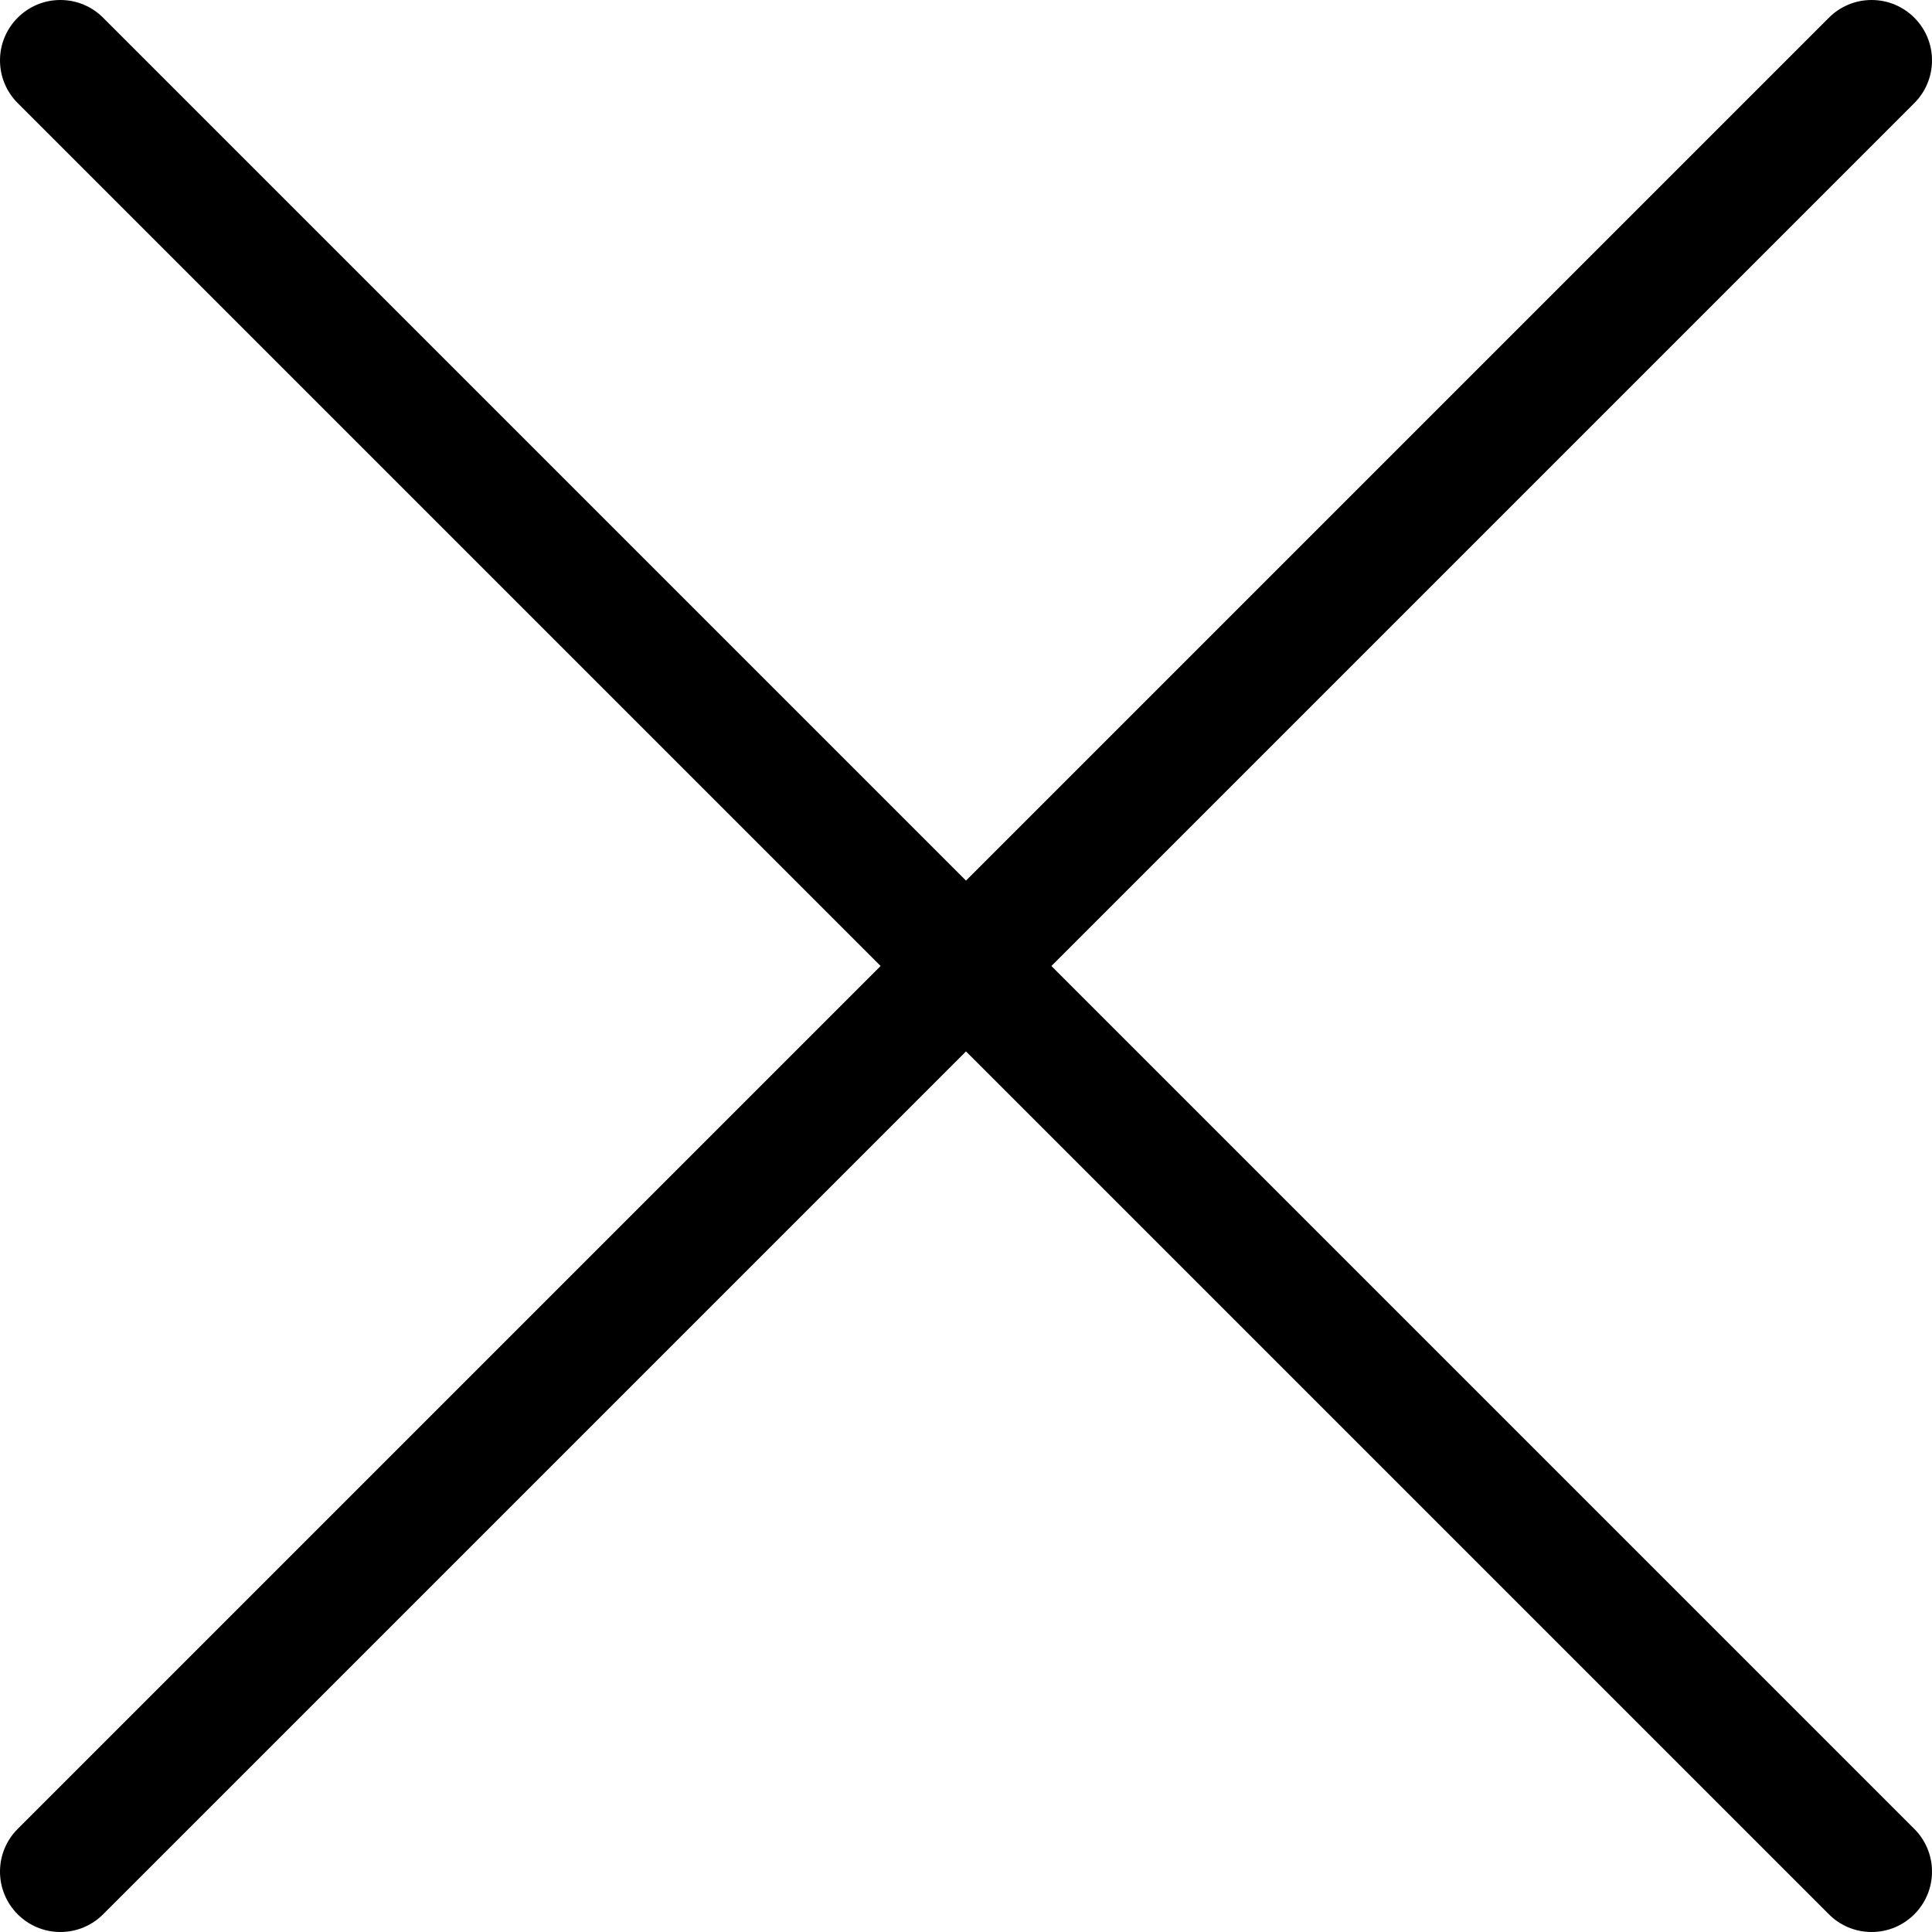
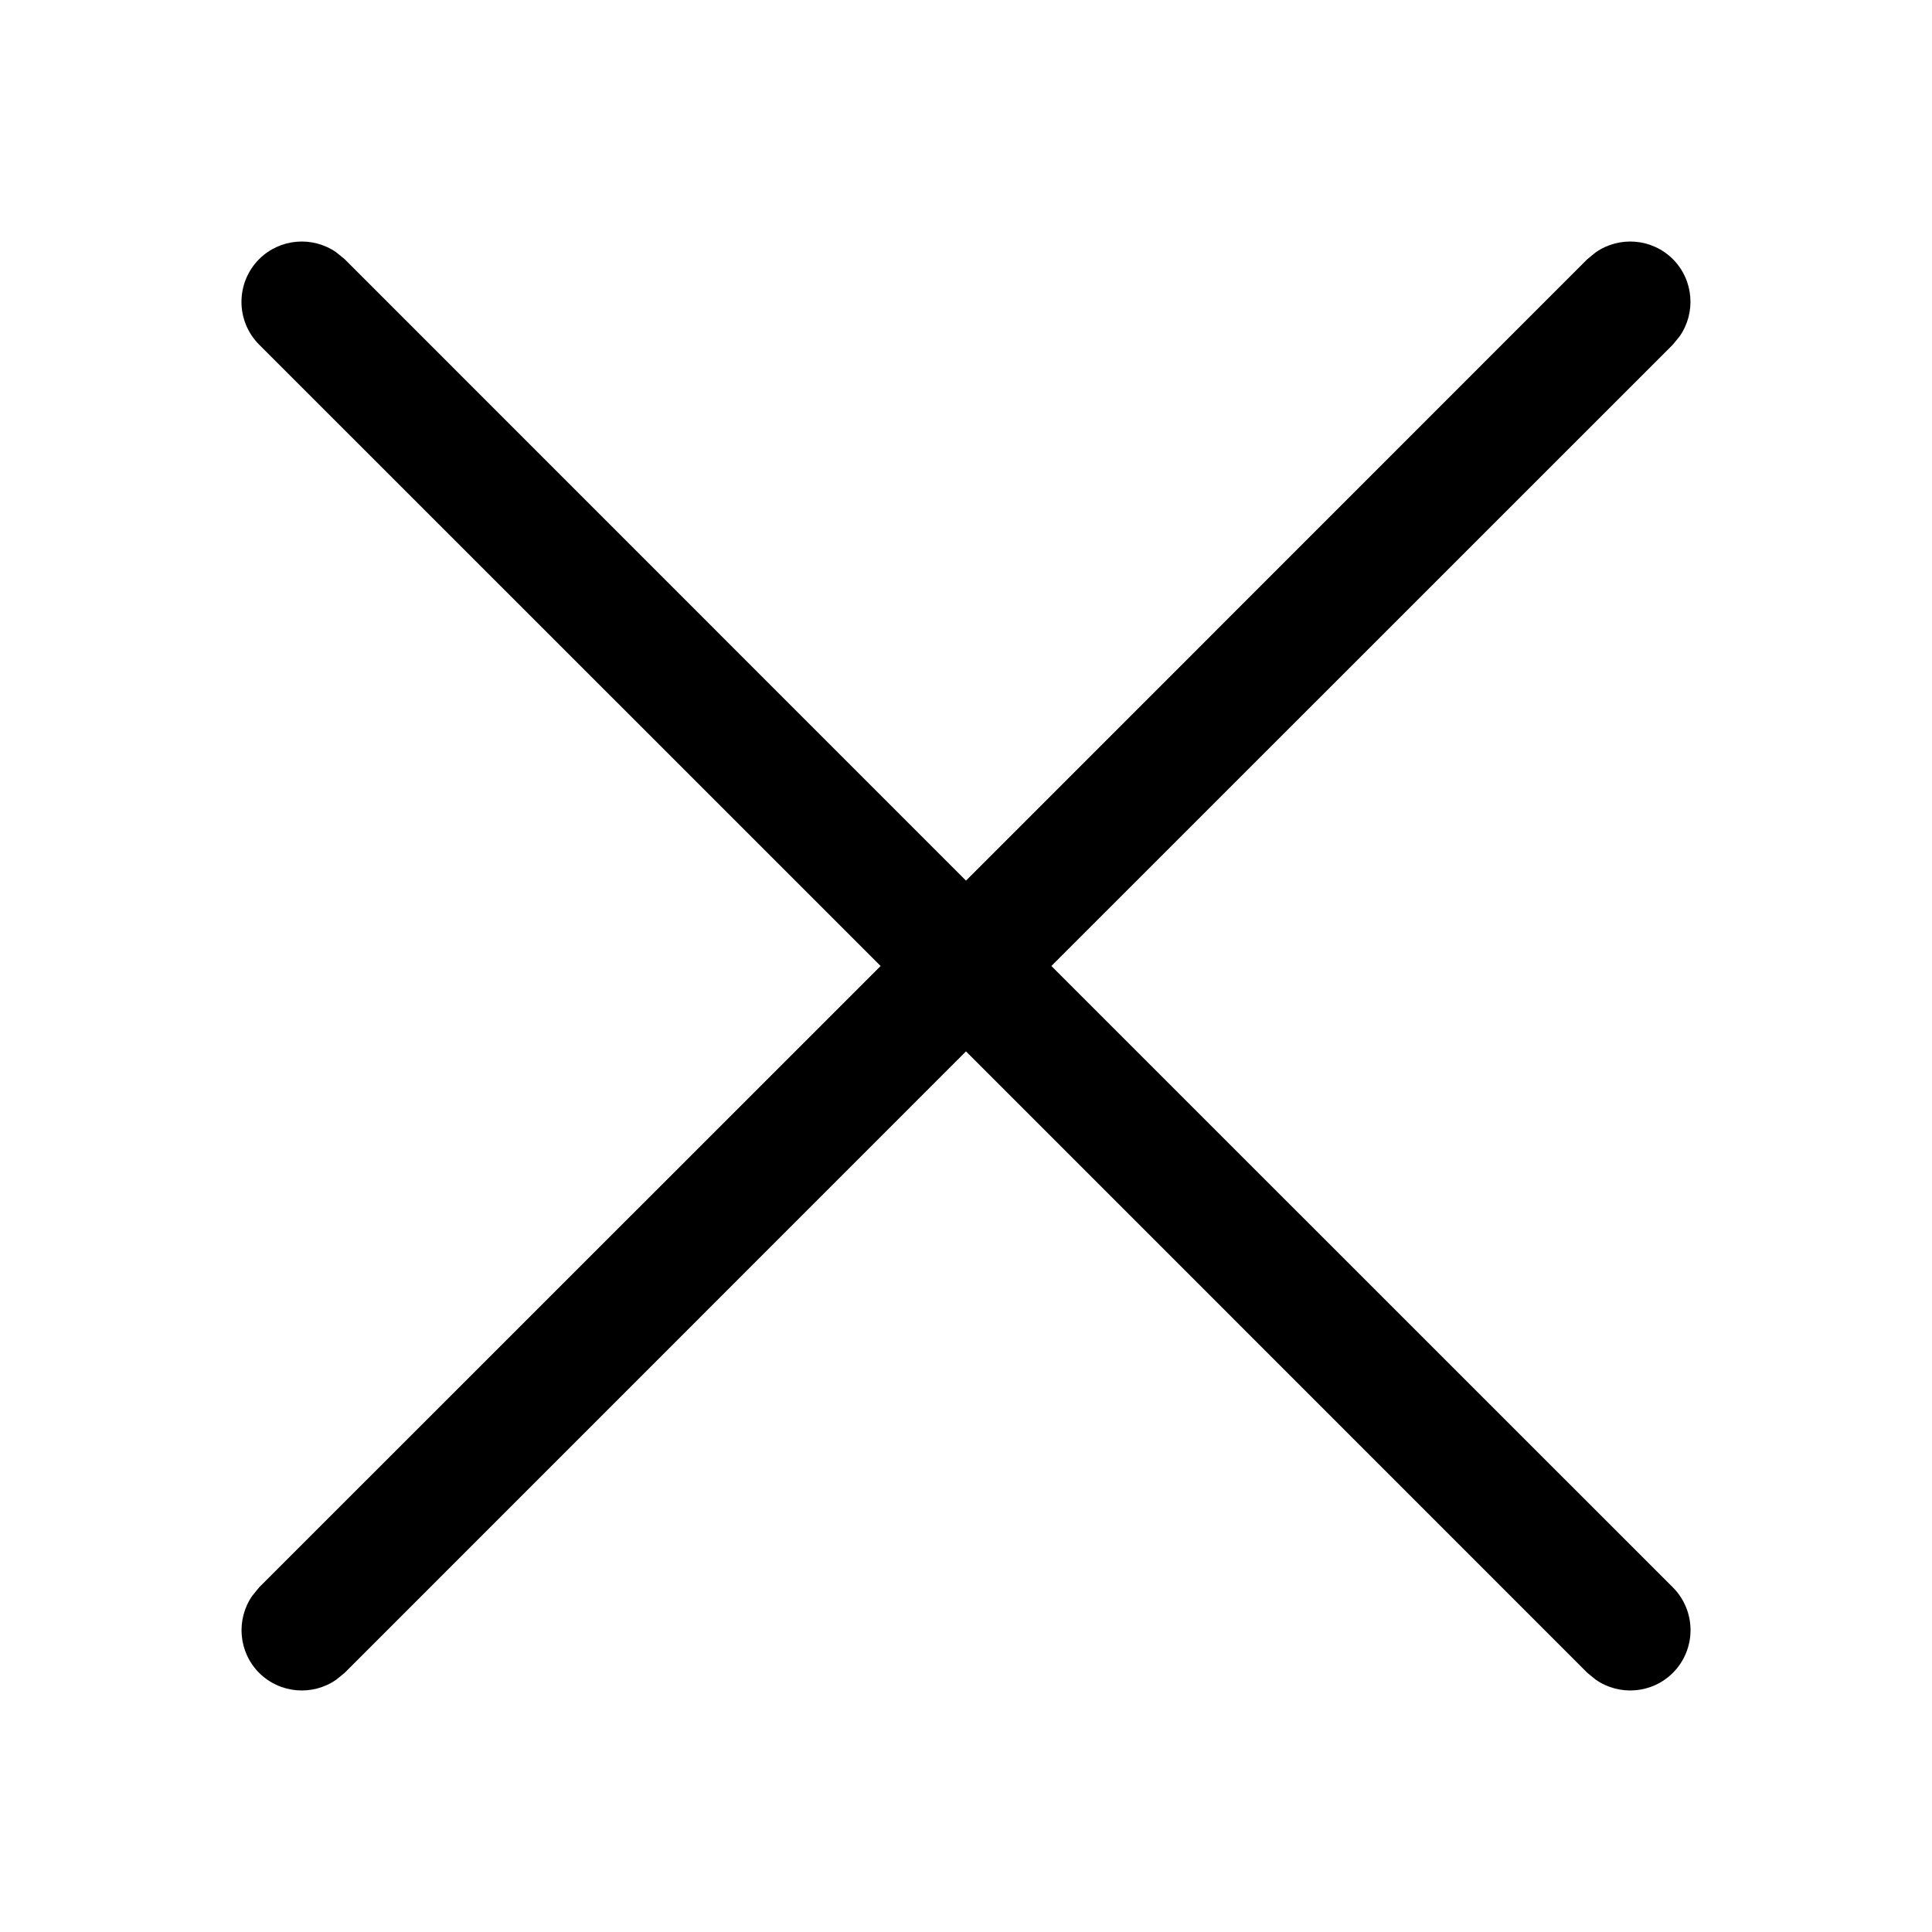
- <svg xmlns="http://www.w3.org/2000/svg" height="20" viewBox="0 0 20 20" width="20">
-   <path d="m10 9.116 8.933-8.933c.113-.113.269-.183.442-.183.345 0 .625.28.625.625 0 .173-.07.329-.183.442l-8.933 8.933 8.933 8.933c.113.113.183.269.183.442 0 .345-.28.625-.625.625-.173 0-.329-.07-.442-.183l-8.933-8.933-8.933 8.933c-.113.113-.269.183-.442.183-.345 0-.625-.28-.625-.625 0-.173.07-.329.183-.442l8.933-8.933-8.933-8.933c-.113-.113-.183-.269-.183-.442 0-.345.28-.625.625-.625.173 0 .329.07.442.183z" />
+ <svg xmlns="http://www.w3.org/2000/svg" width="16" height="16" viewBox="0 0 16 16">
+   <path d="M2.784 2.089l.07.057L8 7.293l5.146-5.147.07-.057c.195-.135.464-.116.638.057.173.174.192.443.057.638l-.057.07L8.707 8l5.147 5.146c.195.196.195.512 0 .708-.174.173-.443.192-.638.057l-.07-.057L8 8.707l-5.146 5.147-.07.057c-.195.135-.464.116-.638-.057-.173-.174-.192-.443-.057-.638l.057-.07L7.293 8 2.146 2.854c-.195-.196-.195-.512 0-.708.174-.173.443-.192.638-.057z" />
</svg>
